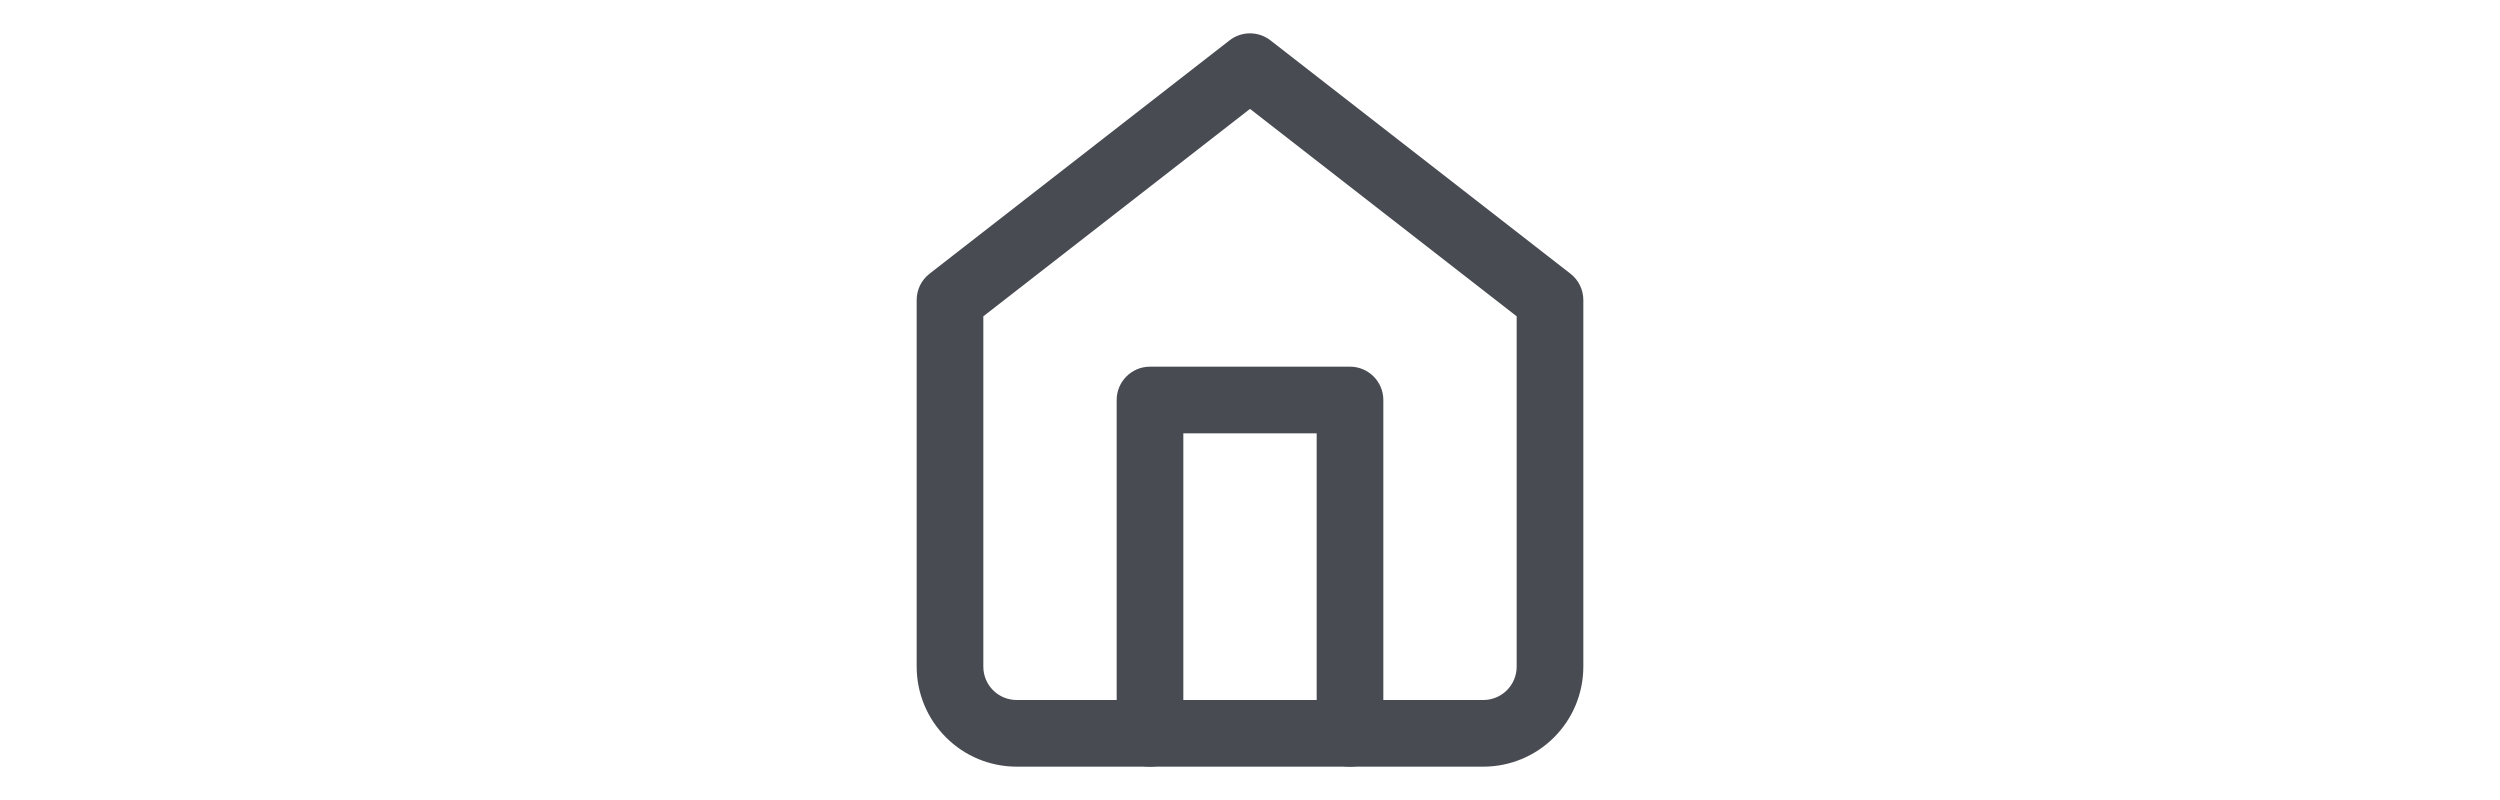
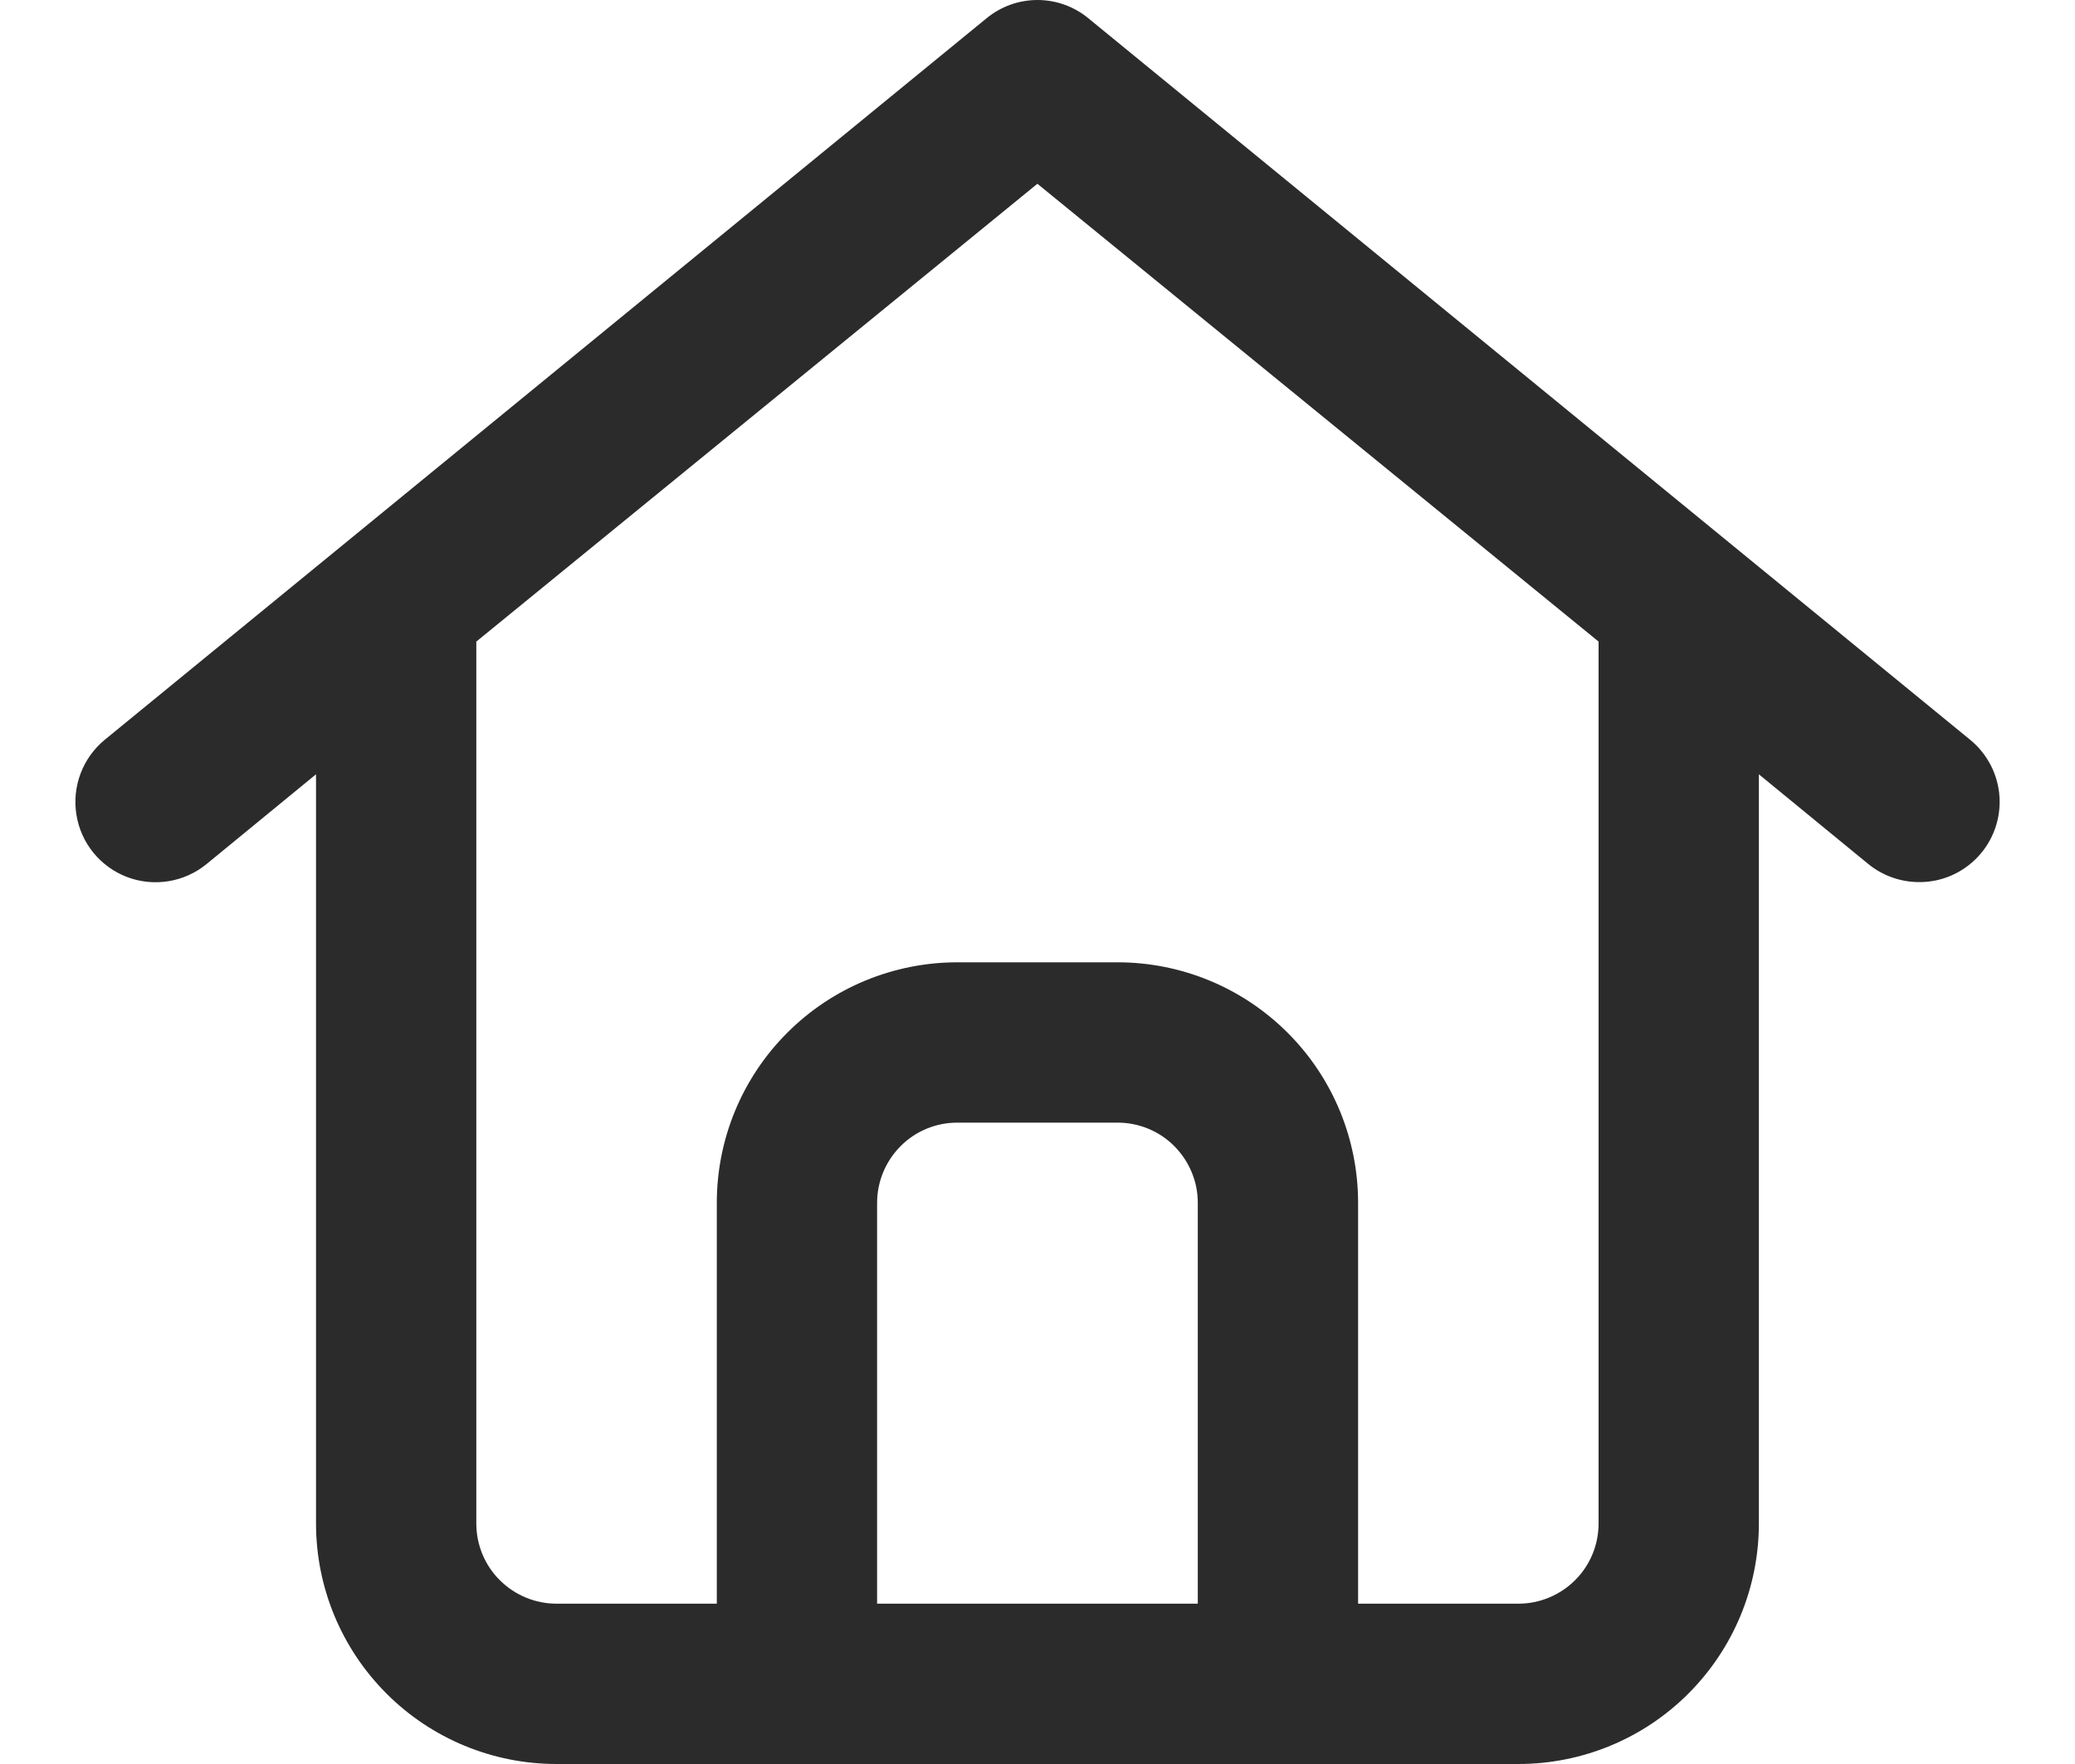
- <svg xmlns="http://www.w3.org/2000/svg" width="75" height="24" viewBox="0 0 75 24" fill="none">
-   <path fill-rule="evenodd" clip-rule="evenodd" d="M36.886 1.211C37.247 0.93 37.753 0.93 38.114 1.211L47.114 8.211C47.358 8.4 47.5 8.691 47.5 9V20C47.5 20.796 47.184 21.559 46.621 22.121C46.059 22.684 45.296 23 44.5 23H30.5C29.704 23 28.941 22.684 28.379 22.121C27.816 21.559 27.5 20.796 27.5 20V9C27.5 8.691 27.642 8.4 27.886 8.211L36.886 1.211ZM29.5 9.489V20C29.5 20.265 29.605 20.52 29.793 20.707C29.98 20.895 30.235 21 30.5 21H44.5C44.765 21 45.02 20.895 45.207 20.707C45.395 20.52 45.5 20.265 45.5 20V9.489L37.5 3.267L29.5 9.489Z" fill="#484C52" />
-   <path fill-rule="evenodd" clip-rule="evenodd" d="M33.5 12C33.5 11.448 33.948 11 34.5 11H40.5C41.052 11 41.5 11.448 41.5 12V22C41.5 22.552 41.052 23 40.5 23C39.948 23 39.5 22.552 39.5 22V13H35.5V22C35.5 22.552 35.052 23 34.5 23C33.948 23 33.5 22.552 33.5 22V12Z" fill="#484C52" />
+ <svg xmlns="http://www.w3.org/2000/svg" width="20" height="17" viewBox="0 0 20 17" fill="none">
+   <path d="M18.989 7.129L10.49 0.176C10.352 0.062 10.178 0 10 0C9.821 0 9.647 0.062 9.509 0.176L1.01 7.129C0.796 7.305 0.692 7.581 0.737 7.854C0.781 8.127 0.968 8.355 1.227 8.453C1.486 8.55 1.777 8.502 1.991 8.327L3.046 7.462V14.682C3.046 15.297 3.29 15.886 3.725 16.321C4.159 16.756 4.749 17 5.364 17H14.635C15.25 17 15.84 16.756 16.274 16.321C16.709 15.886 16.953 15.297 16.953 14.682V7.462L18.008 8.327V8.327C18.147 8.44 18.32 8.501 18.499 8.501C18.713 8.502 18.918 8.413 19.064 8.257C19.211 8.101 19.286 7.891 19.272 7.677C19.258 7.463 19.155 7.265 18.989 7.129ZM8.454 15.455V11.591C8.454 11.387 8.536 11.19 8.681 11.045C8.825 10.9 9.022 10.819 9.227 10.819H10.772C10.977 10.819 11.174 10.9 11.318 11.045C11.463 11.19 11.545 11.387 11.545 11.591V15.455H8.454ZM15.408 14.682C15.408 14.887 15.327 15.084 15.182 15.228C15.037 15.373 14.84 15.455 14.635 15.455H13.09V11.591C13.09 10.977 12.846 10.387 12.411 9.953C11.976 9.518 11.387 9.274 10.772 9.274H9.227C8.612 9.274 8.022 9.518 7.588 9.953C7.153 10.387 6.909 10.977 6.909 11.591V15.455H5.364C5.159 15.455 4.962 15.373 4.817 15.228C4.672 15.084 4.591 14.887 4.591 14.682V6.183L9.999 1.771L15.408 6.183L15.408 14.682Z" fill="#2B2B2B" />
</svg>
